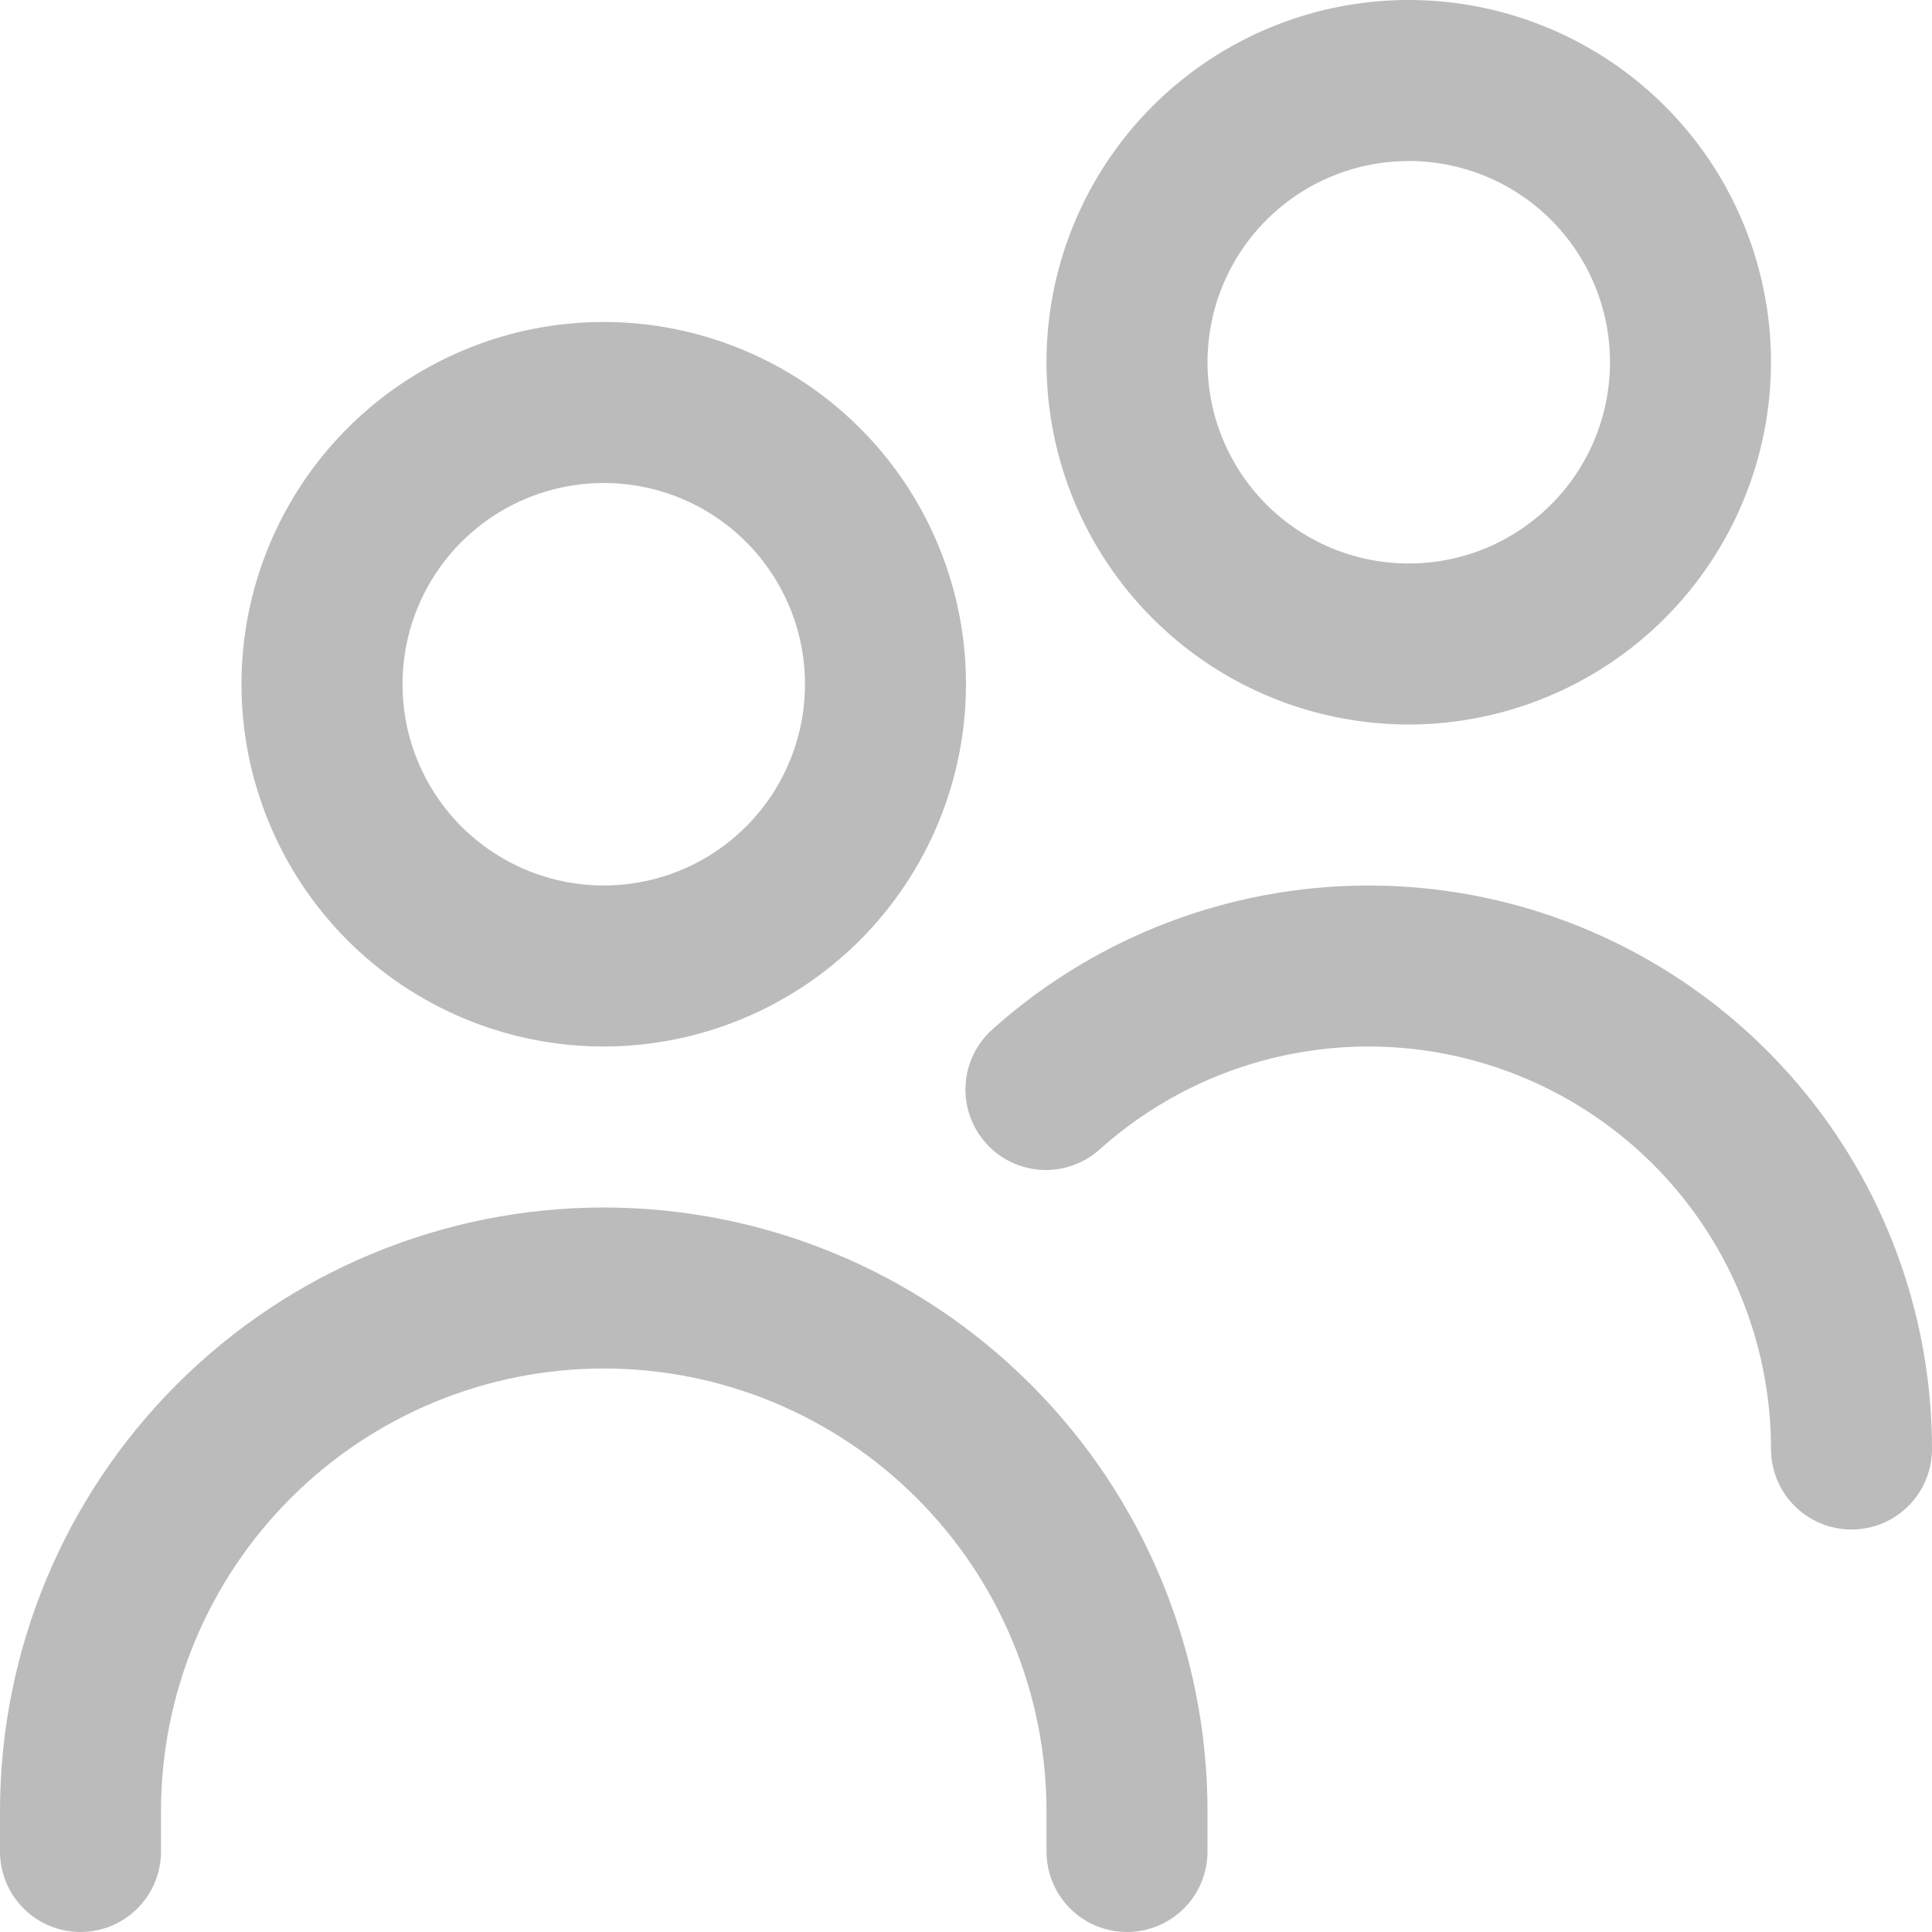
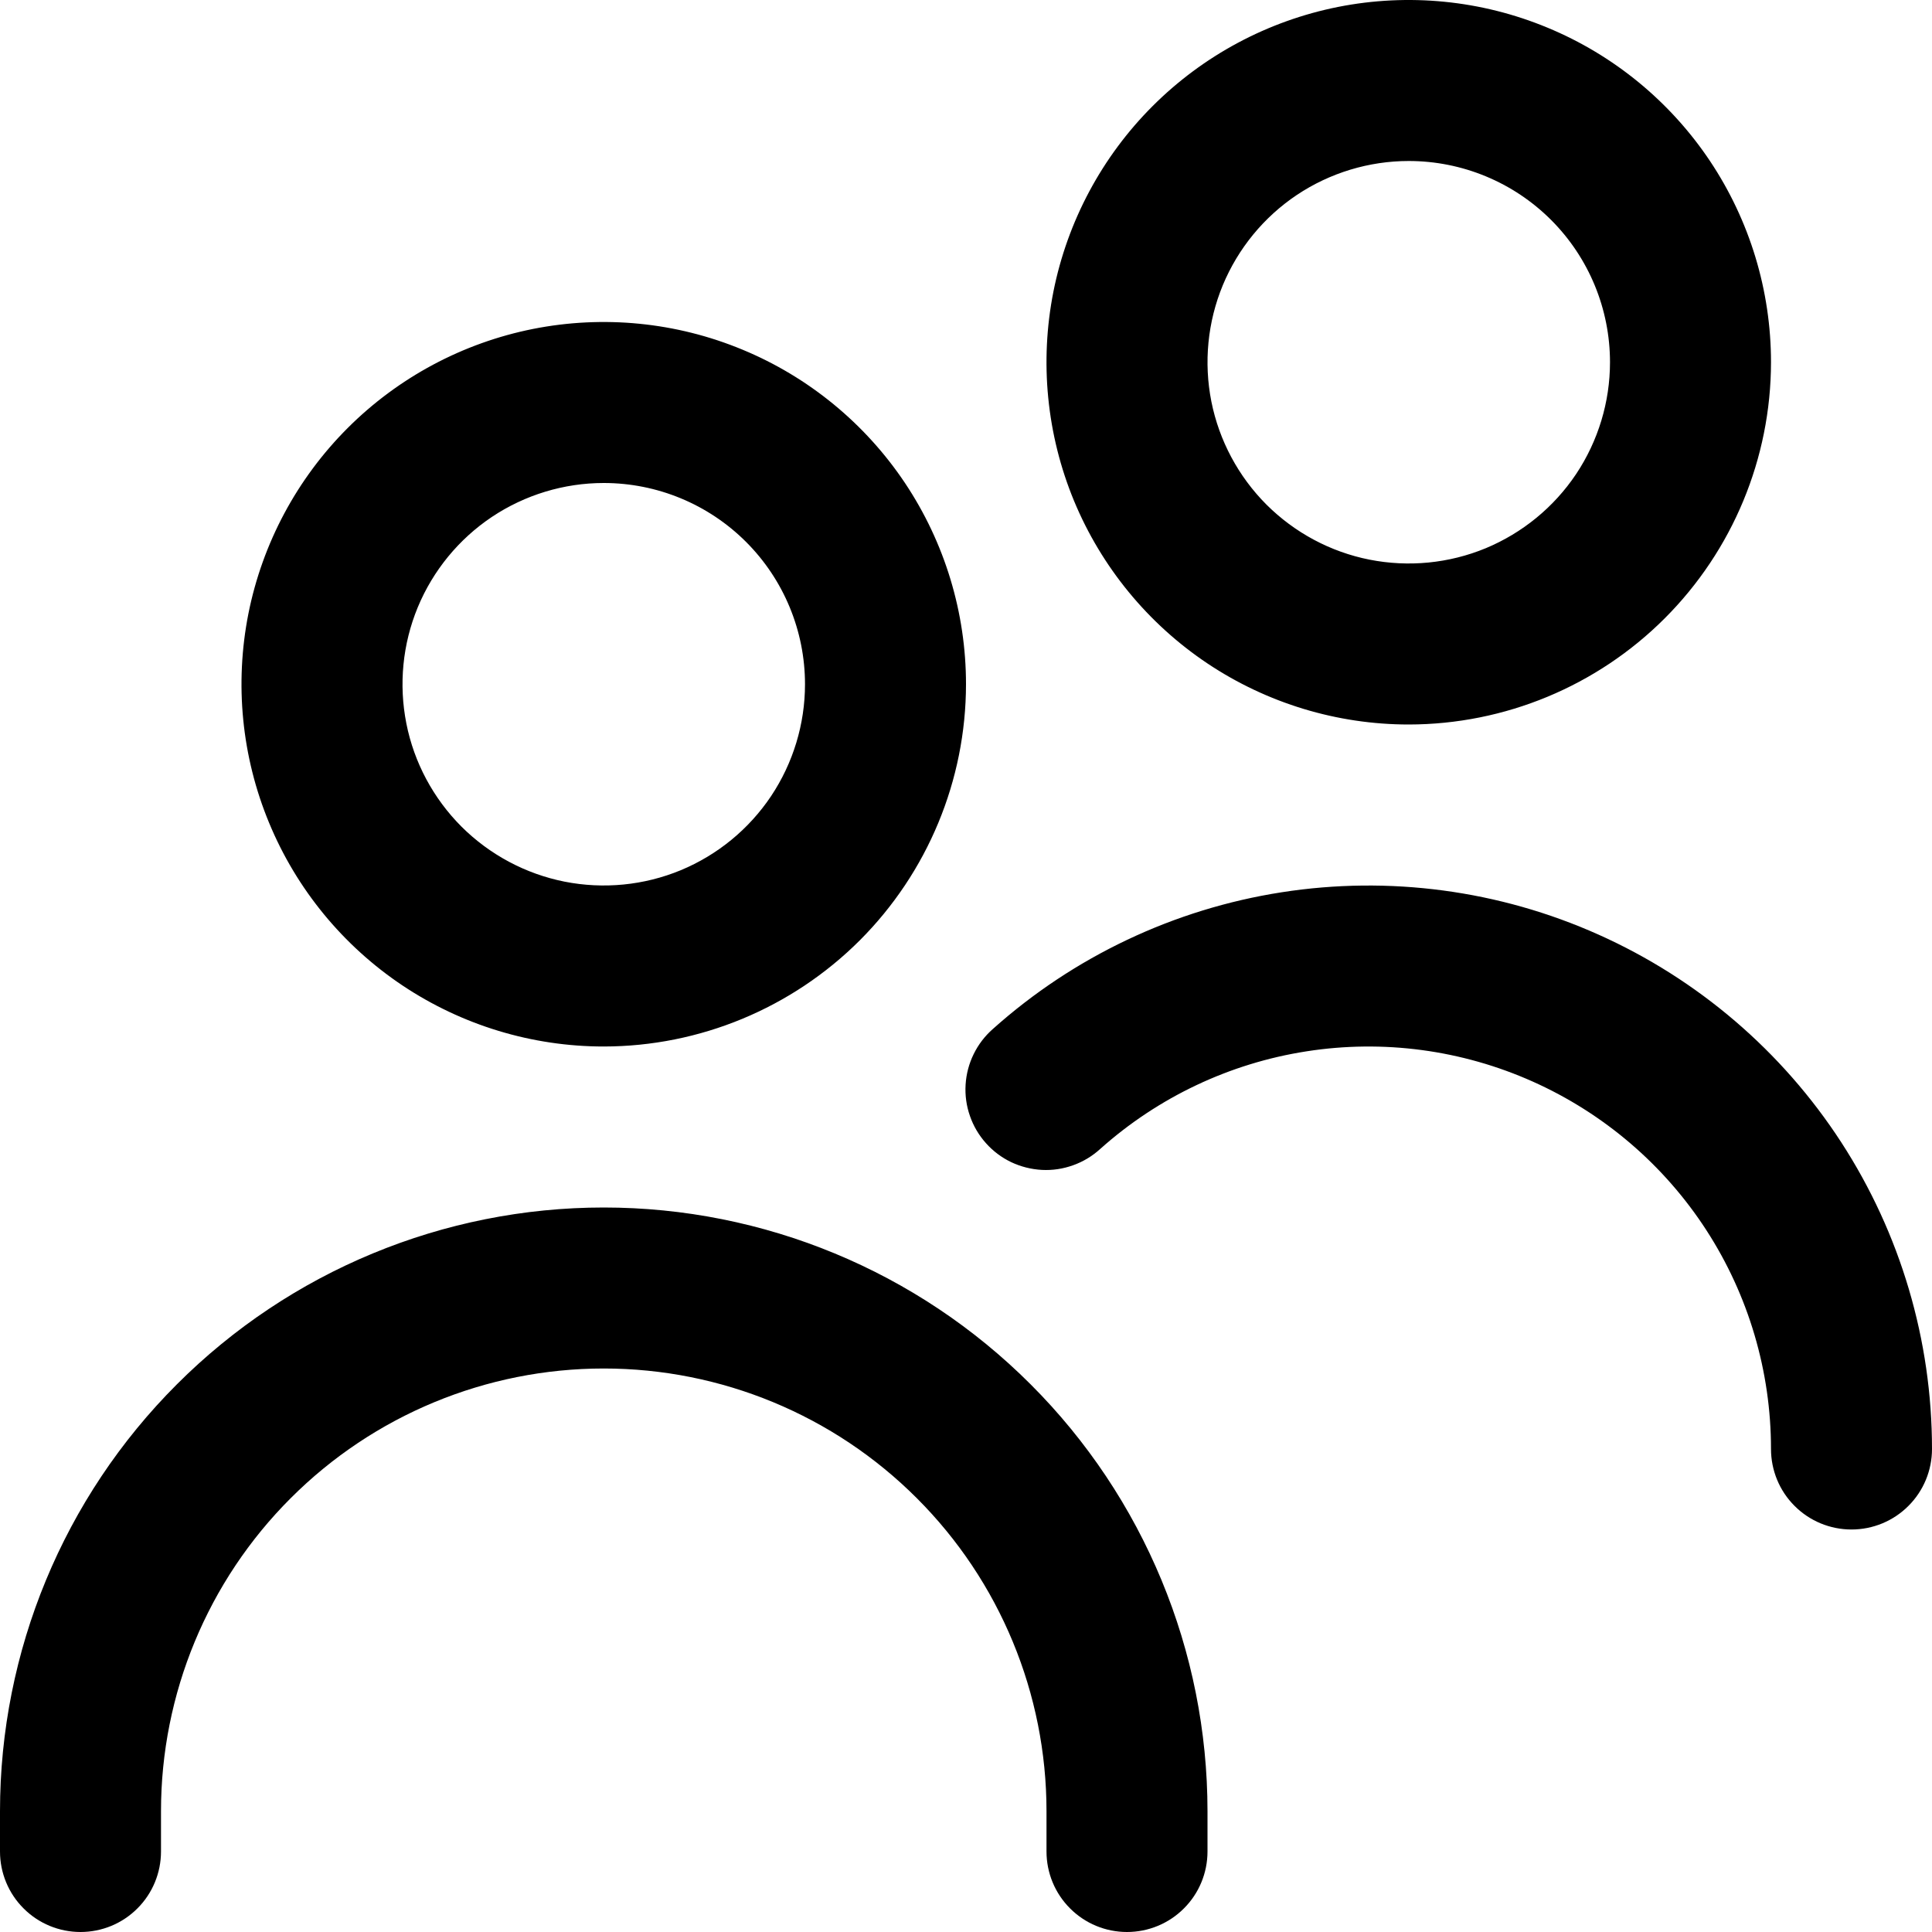
<svg xmlns="http://www.w3.org/2000/svg" width="24" height="24" viewBox="0 0 24 24" fill="none">
-   <path d="M7.5 13C6.61 13 5.74 12.736 5 12.242C4.26 11.747 3.683 11.044 3.343 10.222C3.002 9.4 2.913 8.495 3.086 7.622C3.26 6.749 3.689 5.947 4.318 5.318C4.947 4.689 5.749 4.26 6.622 4.086C7.495 3.913 8.4 4.002 9.222 4.343C10.044 4.683 10.747 5.26 11.242 6C11.736 6.74 12 7.61 12 8.5C11.999 9.693 11.524 10.837 10.681 11.681C9.837 12.524 8.693 12.999 7.5 13ZM7.5 6C7.006 6 6.522 6.147 6.111 6.421C5.7 6.696 5.38 7.086 5.19 7.543C5.001 8 4.952 8.503 5.048 8.988C5.144 9.473 5.383 9.918 5.732 10.268C6.082 10.617 6.527 10.855 7.012 10.952C7.497 11.048 8 10.999 8.457 10.81C8.914 10.62 9.304 10.3 9.579 9.889C9.853 9.478 10 8.994 10 8.5C10 7.837 9.737 7.201 9.268 6.732C8.799 6.263 8.163 6 7.5 6ZM15 23V22.5C15 20.511 14.21 18.603 12.803 17.197C11.397 15.79 9.489 15 7.5 15C5.511 15 3.603 15.79 2.197 17.197C0.79 18.603 0 20.511 0 22.5L0 23C0 23.265 0.105 23.52 0.293 23.707C0.48 23.895 0.735 24 1 24C1.265 24 1.52 23.895 1.707 23.707C1.895 23.52 2 23.265 2 23V22.5C2 21.041 2.579 19.642 3.611 18.611C4.642 17.579 6.041 17 7.5 17C8.959 17 10.358 17.579 11.389 18.611C12.421 19.642 13 21.041 13 22.5V23C13 23.265 13.105 23.52 13.293 23.707C13.48 23.895 13.735 24 14 24C14.265 24 14.52 23.895 14.707 23.707C14.895 23.52 15 23.265 15 23ZM24 18C24 16.649 23.609 15.326 22.874 14.192C22.139 13.059 21.091 12.162 19.857 11.61C18.624 11.058 17.257 10.876 15.922 11.084C14.587 11.292 13.34 11.882 12.333 12.783C12.234 12.87 12.153 12.976 12.095 13.095C12.037 13.213 12.003 13.342 11.995 13.474C11.987 13.606 12.005 13.738 12.049 13.863C12.092 13.988 12.16 14.103 12.248 14.201C12.336 14.3 12.443 14.38 12.562 14.437C12.681 14.493 12.811 14.526 12.943 14.533C13.075 14.54 13.206 14.52 13.331 14.475C13.455 14.431 13.569 14.362 13.667 14.273C14.386 13.63 15.277 13.208 16.23 13.06C17.184 12.911 18.16 13.042 19.041 13.436C19.922 13.83 20.671 14.47 21.196 15.28C21.721 16.09 22 17.035 22 18C22 18.265 22.105 18.52 22.293 18.707C22.48 18.895 22.735 19 23 19C23.265 19 23.52 18.895 23.707 18.707C23.895 18.52 24 18.265 24 18ZM17.5 9C16.61 9 15.74 8.736 15 8.242C14.26 7.747 13.683 7.044 13.342 6.222C13.002 5.4 12.913 4.495 13.086 3.622C13.26 2.749 13.689 1.947 14.318 1.318C14.947 0.689 15.749 0.26 16.622 0.086C17.495 -0.087 18.4 0.002 19.222 0.343C20.044 0.683 20.747 1.26 21.242 2C21.736 2.74 22 3.61 22 4.5C21.999 5.693 21.524 6.837 20.68 7.681C19.837 8.524 18.693 8.999 17.5 9ZM17.5 2C17.006 2 16.522 2.147 16.111 2.421C15.7 2.696 15.38 3.086 15.19 3.543C15.001 4 14.952 4.503 15.048 4.988C15.145 5.473 15.383 5.918 15.732 6.268C16.082 6.617 16.527 6.856 17.012 6.952C17.497 7.048 18 6.999 18.457 6.81C18.913 6.62 19.304 6.3 19.579 5.889C19.853 5.478 20 4.994 20 4.5C20 3.837 19.737 3.201 19.268 2.732C18.799 2.263 18.163 2 17.5 2Z" fill="#BBBBBB" />
+   <path d="M7.5 13C6.61 13 5.74 12.736 5 12.242C4.26 11.747 3.683 11.044 3.343 10.222C3.002 9.4 2.913 8.495 3.086 7.622C3.26 6.749 3.689 5.947 4.318 5.318C4.947 4.689 5.749 4.26 6.622 4.086C7.495 3.913 8.4 4.002 9.222 4.343C10.044 4.683 10.747 5.26 11.242 6C11.736 6.74 12 7.61 12 8.5C11.999 9.693 11.524 10.837 10.681 11.681C9.837 12.524 8.693 12.999 7.5 13ZM7.5 6C7.006 6 6.522 6.147 6.111 6.421C5.7 6.696 5.38 7.086 5.19 7.543C5.001 8 4.952 8.503 5.048 8.988C5.144 9.473 5.383 9.918 5.732 10.268C6.082 10.617 6.527 10.855 7.012 10.952C7.497 11.048 8 10.999 8.457 10.81C8.914 10.62 9.304 10.3 9.579 9.889C9.853 9.478 10 8.994 10 8.5C10 7.837 9.737 7.201 9.268 6.732C8.799 6.263 8.163 6 7.5 6ZM15 23V22.5C15 20.511 14.21 18.603 12.803 17.197C11.397 15.79 9.489 15 7.5 15C5.511 15 3.603 15.79 2.197 17.197C0.79 18.603 0 20.511 0 22.5L0 23C0 23.265 0.105 23.52 0.293 23.707C0.48 23.895 0.735 24 1 24C1.265 24 1.52 23.895 1.707 23.707C1.895 23.52 2 23.265 2 23V22.5C2 21.041 2.579 19.642 3.611 18.611C4.642 17.579 6.041 17 7.5 17C8.959 17 10.358 17.579 11.389 18.611C12.421 19.642 13 21.041 13 22.5V23C13 23.265 13.105 23.52 13.293 23.707C13.48 23.895 13.735 24 14 24C14.265 24 14.52 23.895 14.707 23.707C14.895 23.52 15 23.265 15 23ZM24 18C24 16.649 23.609 15.326 22.874 14.192C22.139 13.059 21.091 12.162 19.857 11.61C18.624 11.058 17.257 10.876 15.922 11.084C14.587 11.292 13.34 11.882 12.333 12.783C12.234 12.87 12.153 12.976 12.095 13.095C12.037 13.213 12.003 13.342 11.995 13.474C11.987 13.606 12.005 13.738 12.049 13.863C12.092 13.988 12.16 14.103 12.248 14.201C12.336 14.3 12.443 14.38 12.562 14.437C12.681 14.493 12.811 14.526 12.943 14.533C13.075 14.54 13.206 14.52 13.331 14.475C13.455 14.431 13.569 14.362 13.667 14.273C14.386 13.63 15.277 13.208 16.23 13.06C17.184 12.911 18.16 13.042 19.041 13.436C19.922 13.83 20.671 14.47 21.196 15.28C21.721 16.09 22 17.035 22 18C22 18.265 22.105 18.52 22.293 18.707C22.48 18.895 22.735 19 23 19C23.265 19 23.52 18.895 23.707 18.707C23.895 18.52 24 18.265 24 18ZM17.5 9C16.61 9 15.74 8.736 15 8.242C14.26 7.747 13.683 7.044 13.342 6.222C13.002 5.4 12.913 4.495 13.086 3.622C13.26 2.749 13.689 1.947 14.318 1.318C14.947 0.689 15.749 0.26 16.622 0.086C17.495 -0.087 18.4 0.002 19.222 0.343C20.044 0.683 20.747 1.26 21.242 2C21.736 2.74 22 3.61 22 4.5C21.999 5.693 21.524 6.837 20.68 7.681C19.837 8.524 18.693 8.999 17.5 9ZM17.5 2C17.006 2 16.522 2.147 16.111 2.421C15.7 2.696 15.38 3.086 15.19 3.543C15.001 4 14.952 4.503 15.048 4.988C15.145 5.473 15.383 5.918 15.732 6.268C16.082 6.617 16.527 6.856 17.012 6.952C17.497 7.048 18 6.999 18.457 6.81C18.913 6.62 19.304 6.3 19.579 5.889C19.853 5.478 20 4.994 20 4.5C20 3.837 19.737 3.201 19.268 2.732C18.799 2.263 18.163 2 17.5 2Z" fill="currentColor" />
</svg>
